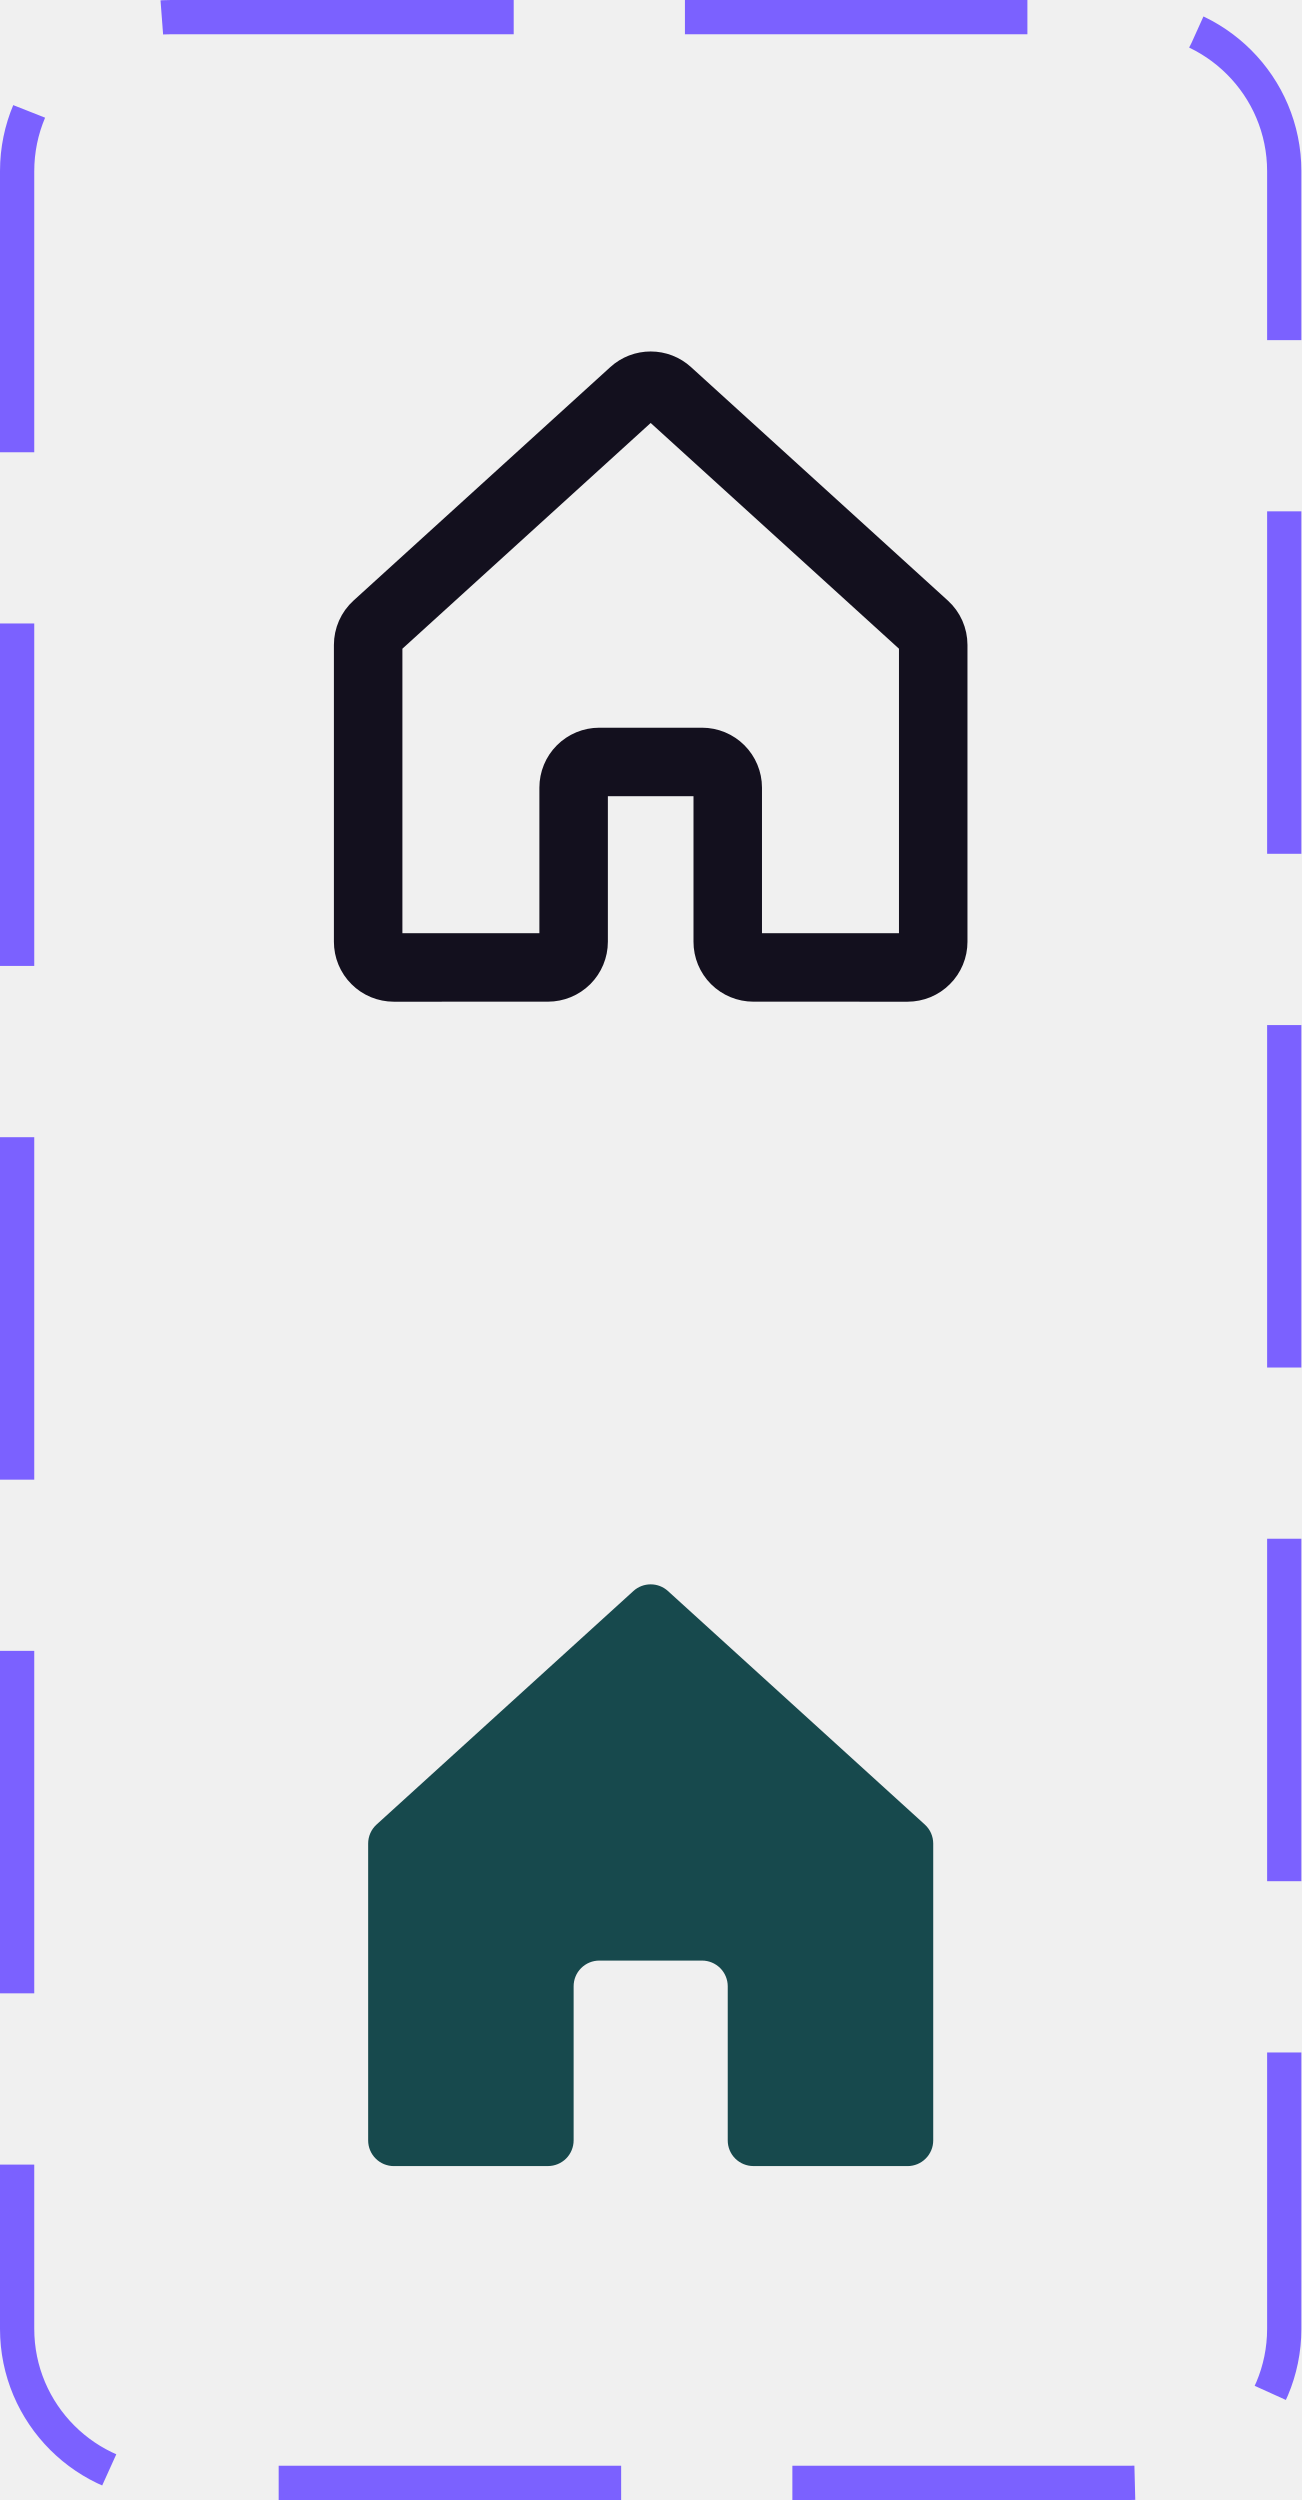
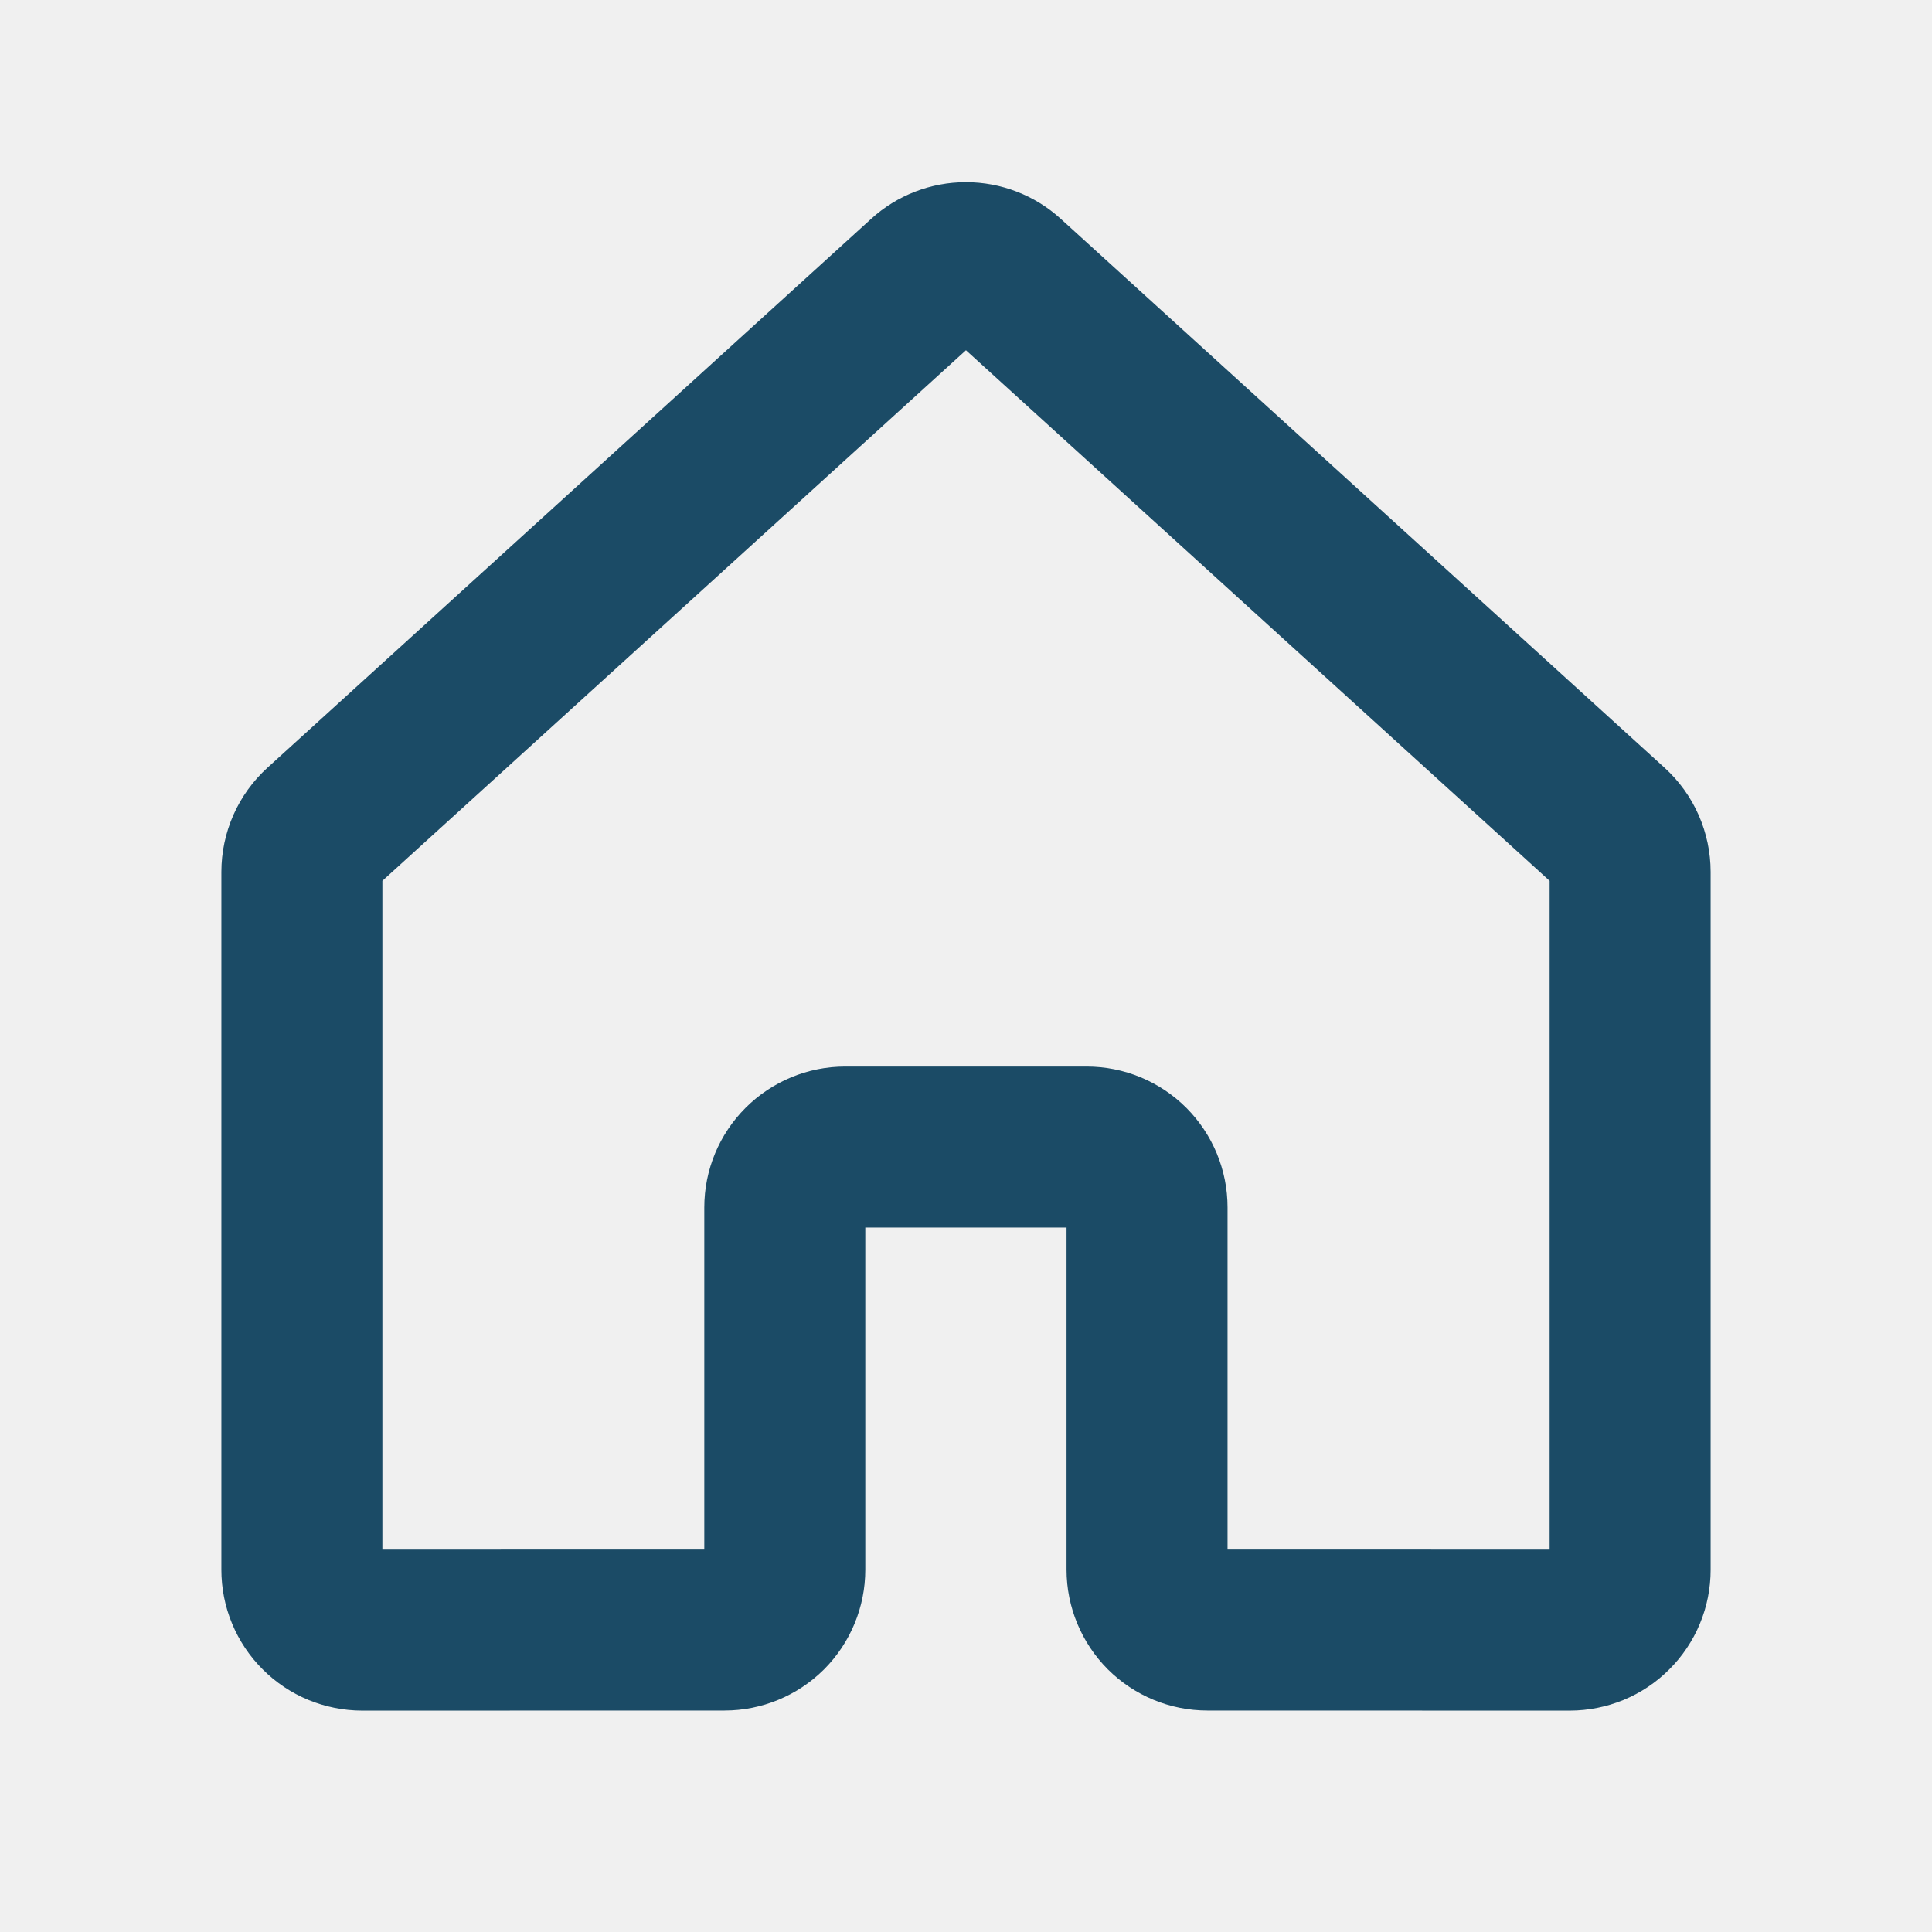
- <svg xmlns="http://www.w3.org/2000/svg" width="38" height="73" viewBox="0 0 38 73" fill="none">
-   <g clip-path="url(#clip0_410_6916)">
-     <path d="M21.25 27.499V22.999C21.25 22.8 21.17 22.61 21.03 22.469C20.889 22.328 20.698 22.249 20.5 22.249H17.5C17.3 22.249 17.11 22.328 16.969 22.469C16.828 22.61 16.75 22.8 16.75 22.999V27.499C16.75 27.698 16.67 27.889 16.53 28.03C16.389 28.17 16.198 28.249 15.999 28.249L11.5 28.25C11.402 28.25 11.304 28.23 11.213 28.193C11.122 28.155 11.039 28.1 10.97 28.03C10.9 27.961 10.845 27.878 10.807 27.787C10.769 27.696 10.75 27.598 10.75 27.5V18.832C10.75 18.727 10.772 18.624 10.814 18.528C10.856 18.433 10.918 18.347 10.995 18.277L18.495 11.458C18.633 11.332 18.813 11.263 19 11.263C19.186 11.263 19.366 11.332 19.504 11.458L27.005 18.277C27.082 18.347 27.144 18.433 27.186 18.528C27.228 18.624 27.25 18.727 27.25 18.832V27.5C27.25 27.598 27.231 27.696 27.193 27.787C27.155 27.878 27.1 27.961 27.03 28.03C26.961 28.1 26.878 28.155 26.787 28.193C26.696 28.23 26.598 28.25 26.5 28.25L21.999 28.249C21.8 28.249 21.61 28.17 21.469 28.03C21.328 27.889 21.249 27.698 21.25 27.499V27.499Z" stroke="#13101E" stroke-width="2" stroke-linecap="round" stroke-linejoin="round" />
+ <svg xmlns="http://www.w3.org/2000/svg" width="24" height="24" viewBox="0 0 24 24" fill="none">
+   <g clip-path="url(#clip0_5882_1292)">
+     <path d="M14.249 19.499V14.999C14.249 14.8 14.17 14.61 14.03 14.469C13.889 14.328 13.698 14.249 13.499 14.249H10.499C10.3 14.249 10.11 14.328 9.969 14.469C9.828 14.61 9.749 14.8 9.749 14.999V19.499C9.749 19.698 9.67 19.889 9.53 20.03C9.389 20.17 9.198 20.249 9 20.249L4.5 20.25C4.402 20.25 4.304 20.23 4.213 20.193C4.122 20.155 4.039 20.1 3.97 20.03C3.9 19.961 3.845 19.878 3.807 19.787C3.769 19.696 3.75 19.598 3.75 19.5V10.832C3.75 10.727 3.772 10.624 3.814 10.528C3.856 10.433 3.918 10.347 3.995 10.277L11.495 3.458C11.633 3.332 11.813 3.263 11.999 3.263C12.186 3.263 12.366 3.332 12.504 3.458L20.005 10.277C20.082 10.347 20.144 10.433 20.186 10.528C20.228 10.624 20.25 10.727 20.25 10.832V19.5C20.25 19.598 20.231 19.696 20.193 19.787C20.155 19.878 20.1 19.961 20.03 20.03C19.961 20.1 19.878 20.155 19.787 20.193C19.696 20.23 19.598 20.25 19.5 20.25L14.999 20.249C14.8 20.249 14.61 20.17 14.469 20.03C14.329 19.889 14.249 19.698 14.249 19.499V19.499Z" stroke="#1B4B66" stroke-width="2" stroke-linecap="round" stroke-linejoin="round" />
  </g>
-   <g clip-path="url(#clip1_410_6916)">
-     <path d="M21.25 62.499V57.999C21.25 57.8 21.17 57.609 21.03 57.469C20.889 57.328 20.698 57.249 20.5 57.249H17.5C17.3 57.249 17.11 57.328 16.969 57.469C16.828 57.609 16.75 57.8 16.75 57.999V62.499C16.75 62.698 16.67 62.889 16.53 63.03C16.389 63.17 16.198 63.249 15.999 63.249L11.5 63.25C11.402 63.25 11.304 63.23 11.213 63.193C11.122 63.155 11.039 63.1 10.97 63.03C10.9 62.961 10.845 62.878 10.807 62.787C10.769 62.696 10.75 62.598 10.75 62.5V53.832C10.75 53.727 10.772 53.624 10.814 53.528C10.856 53.433 10.918 53.347 10.995 53.277L18.495 46.458C18.633 46.332 18.813 46.263 19 46.263C19.186 46.263 19.366 46.332 19.504 46.458L27.005 53.277C27.082 53.347 27.144 53.433 27.186 53.528C27.228 53.624 27.25 53.727 27.25 53.832V62.5C27.25 62.598 27.231 62.696 27.193 62.787C27.155 62.878 27.1 62.961 27.03 63.03C26.961 63.1 26.878 63.155 26.787 63.193C26.696 63.23 26.598 63.25 26.5 63.25L21.999 63.249C21.8 63.249 21.61 63.17 21.469 63.03C21.328 62.889 21.249 62.698 21.25 62.499Z" fill="#17494D" />
-   </g>
-   <rect x="0.5" y="0.5" width="37" height="72" rx="4.5" stroke="#7B61FF" stroke-dasharray="10 5" />
  <defs>
-     <clipPath id="clip0_410_6916">
-       <rect width="24" height="24" fill="white" transform="translate(7 8)" />
-     </clipPath>
-     <clipPath id="clip1_410_6916">
-       <rect width="24" height="24" fill="white" transform="translate(7 43)" />
+     <clipPath id="clip0_5882_1292">
+       <rect width="24" height="24" fill="white" />
    </clipPath>
  </defs>
</svg>
